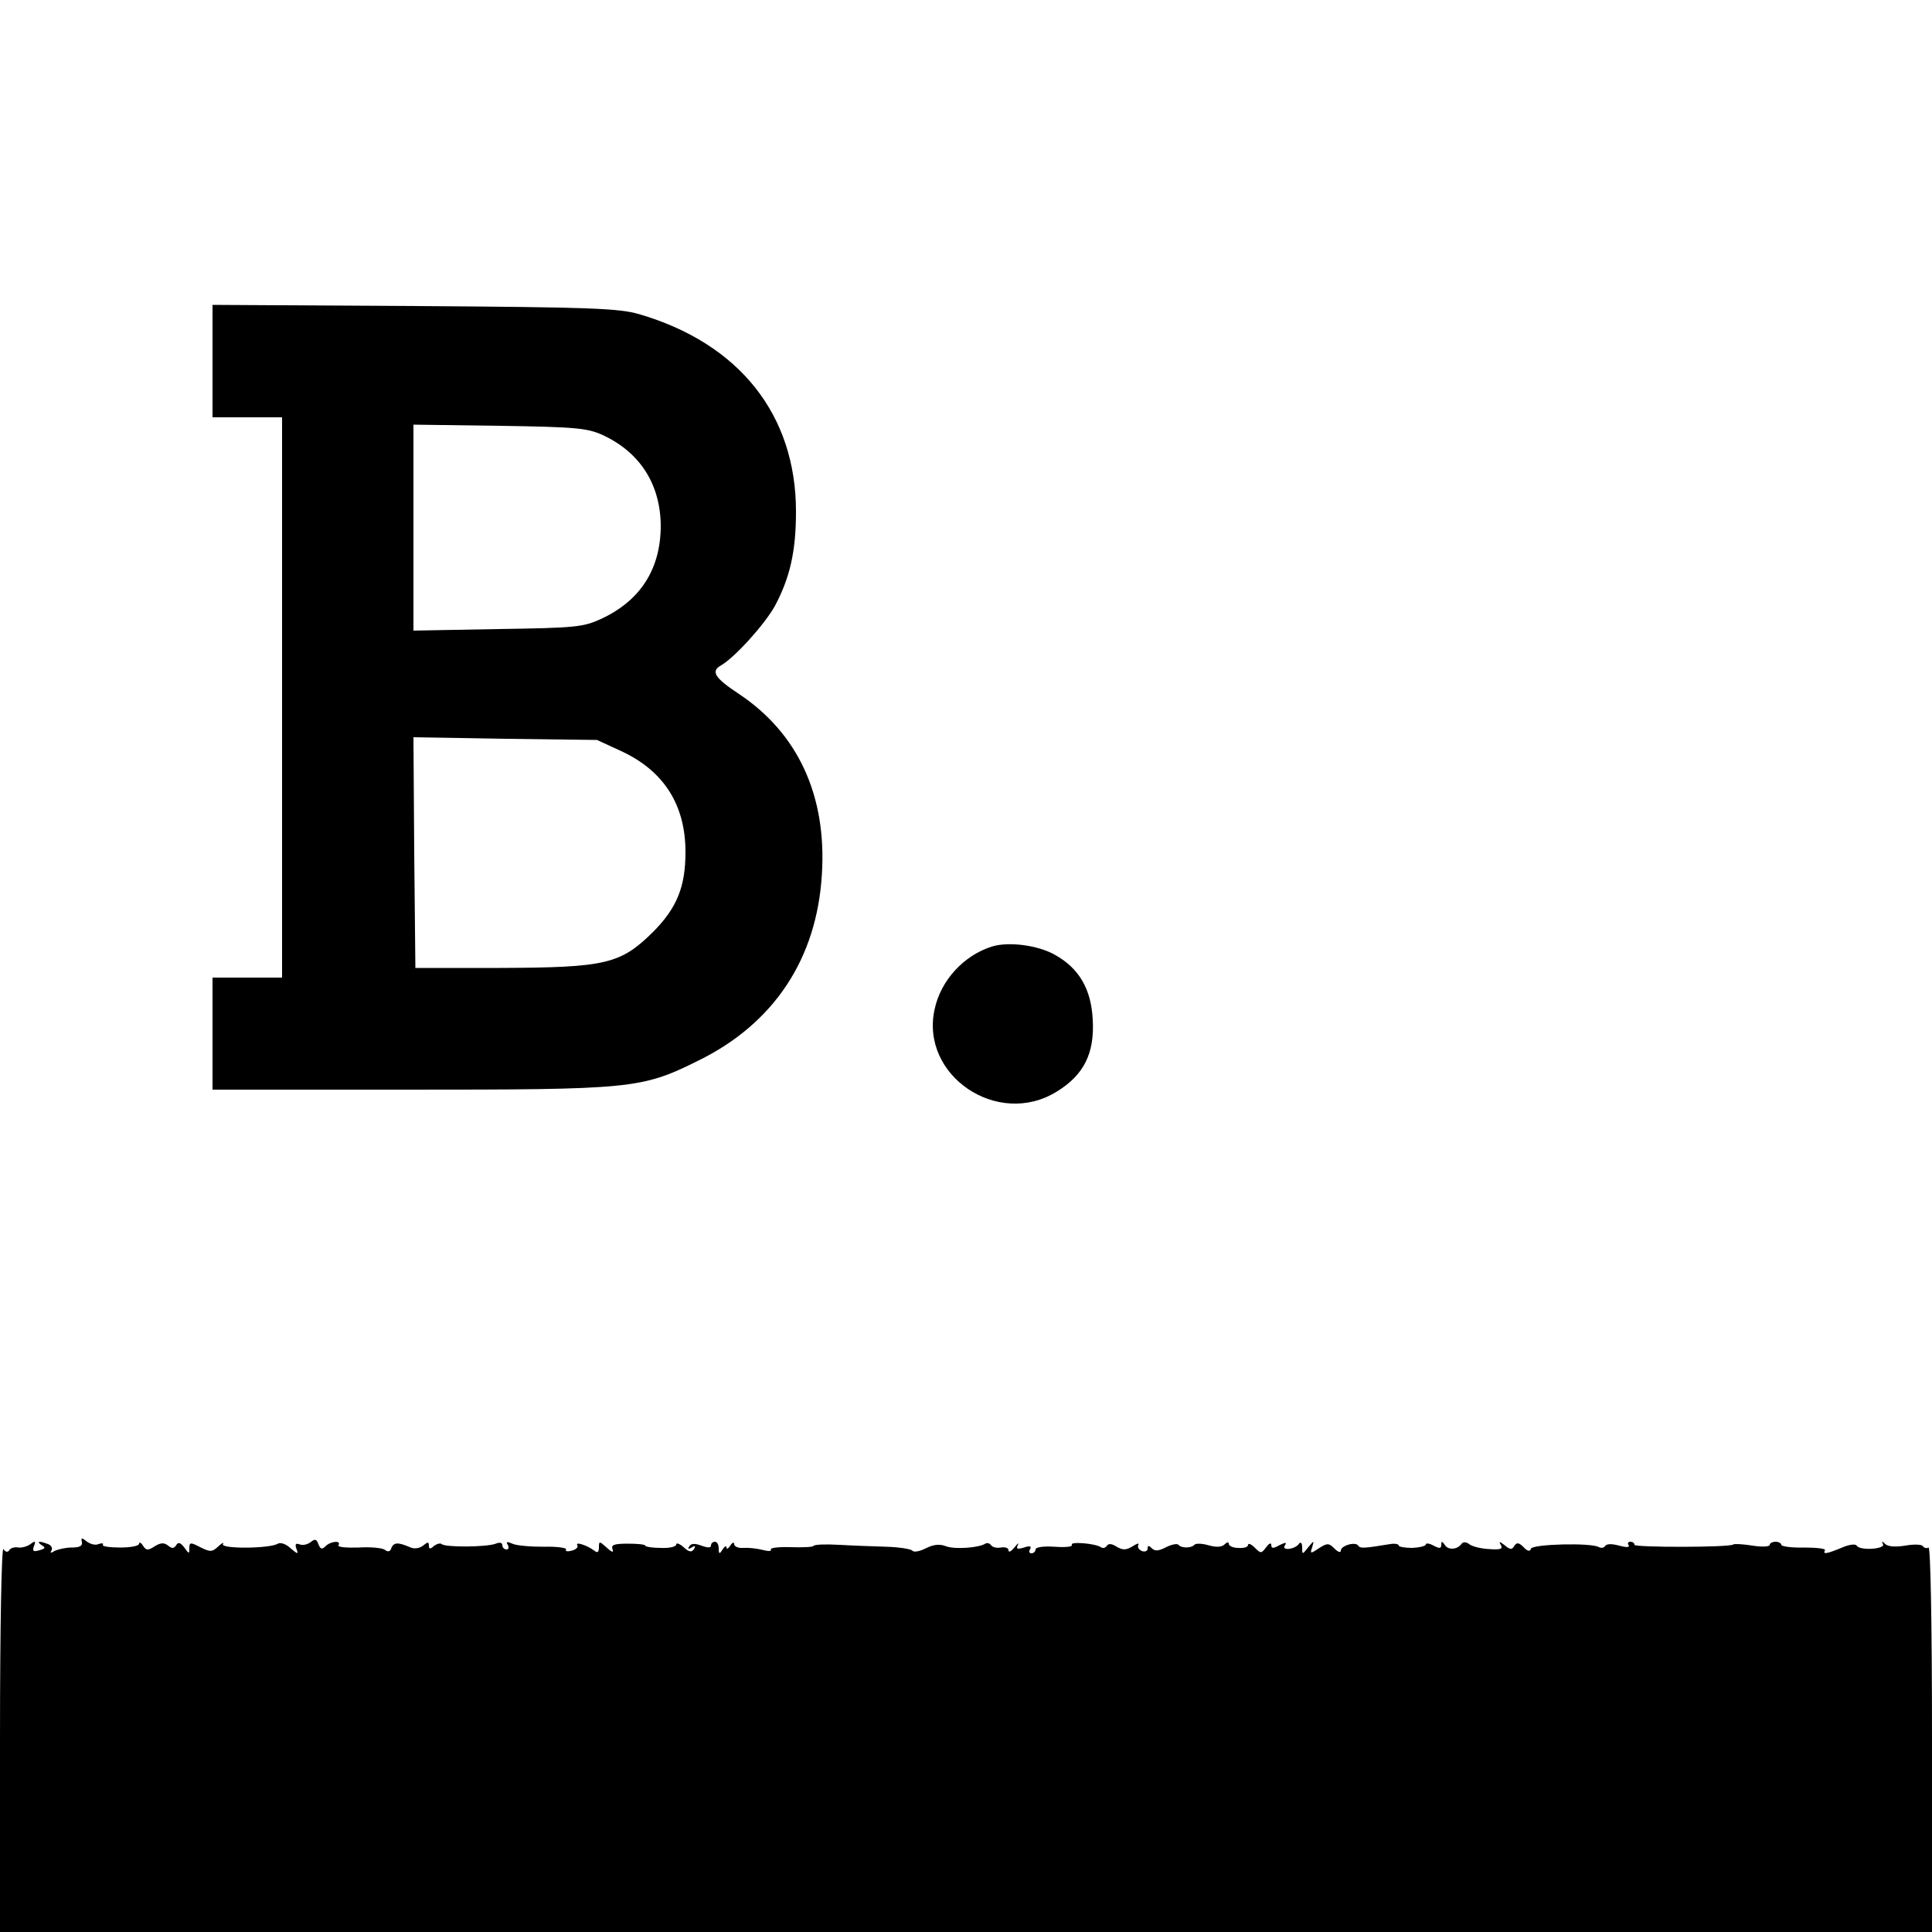
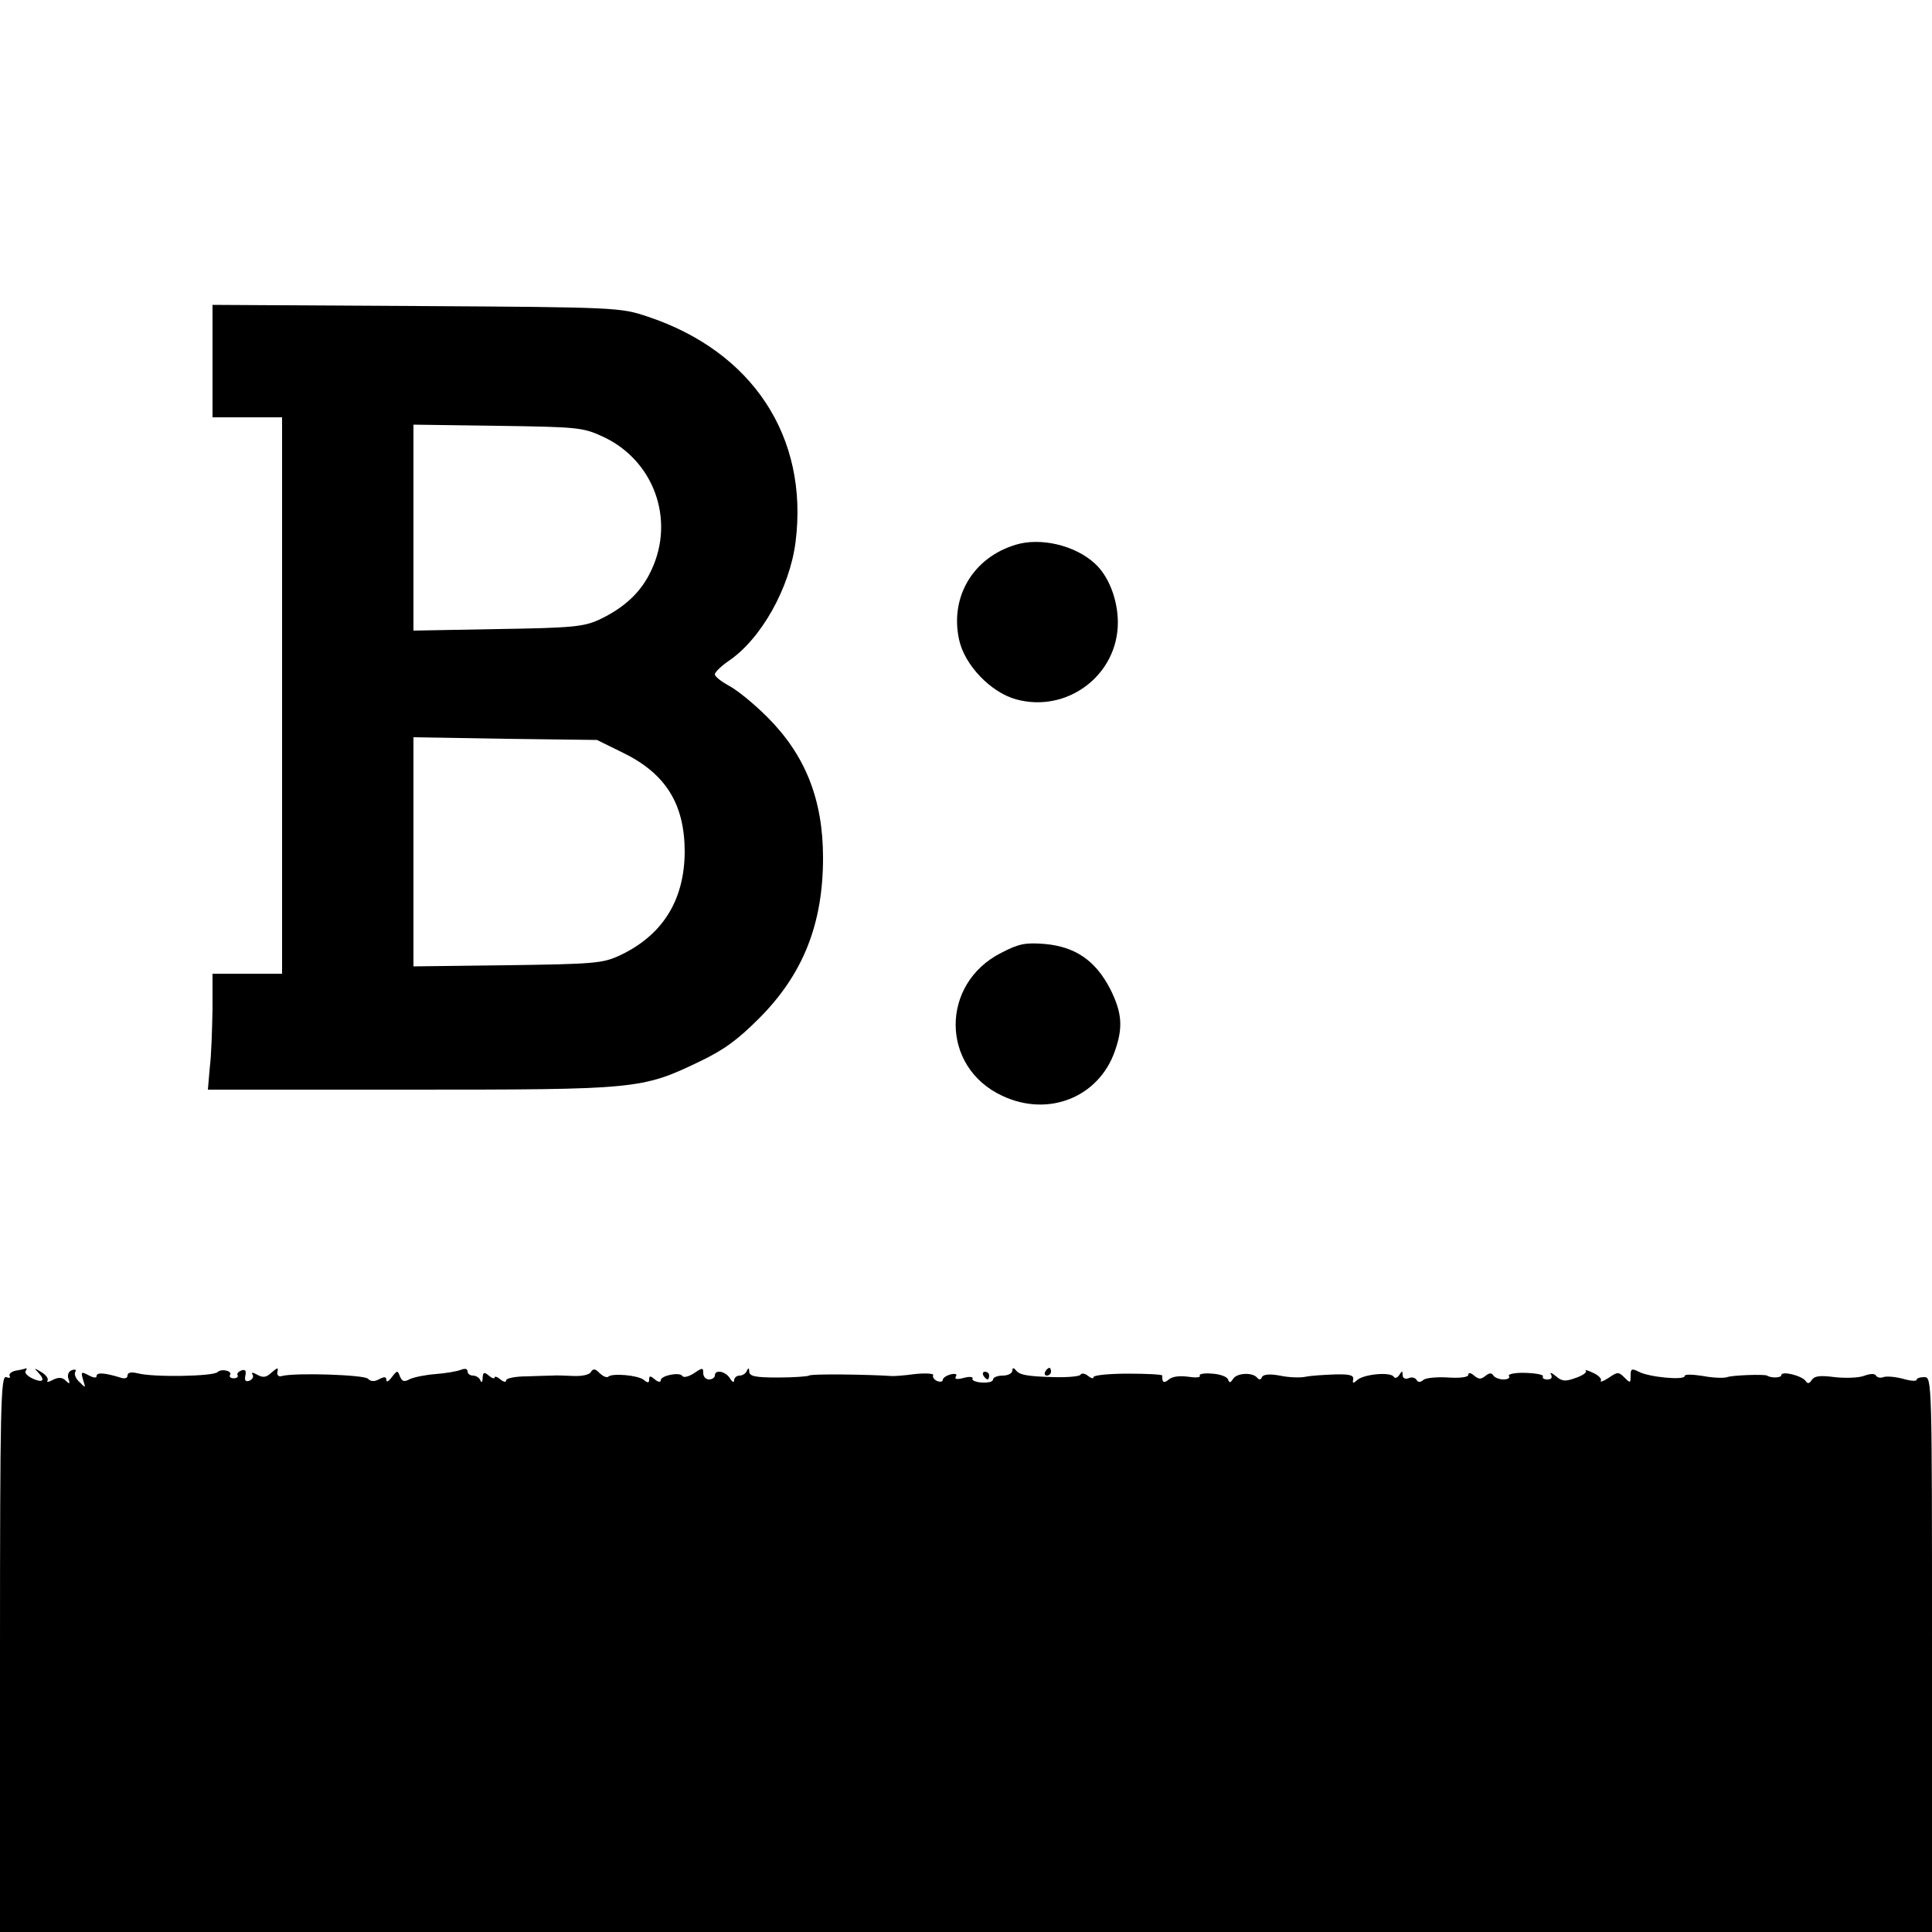
<svg xmlns="http://www.w3.org/2000/svg" version="1.0" width="500pt" height="500pt" viewBox="0 0 500 500" preserveAspectRatio="xMidYMid meet">
  <g transform="translate(0,500) scale(0.1,-0.1)" fill="#000000" stroke="none">
-     <path d="M550 4065 l0 -145 90 0 90 0 0 -725 0 -725 -90 0 -90 0 0 -145 0 -145 504 0 c582 0 606 2 753 75 196 96 307 264 320 482 13 204 -62 366 -216 468 -62 41 -72 58 -45 73 35 20 112 105 139 153 39 73 55 141 55 245 0 250 -146 435 -406 511 -52 15 -121 18 -581 21 l-523 3 0 -146z m1010 -191 c97 -45 149 -128 150 -234 0 -113 -53 -195 -155 -242 -46 -21 -66 -23 -267 -26 l-218 -4 0 267 0 266 223 -3 c200 -3 227 -6 267 -24z m48 -818 c110 -51 166 -139 166 -261 0 -90 -22 -144 -83 -206 -85 -84 -122 -93 -396 -94 l-220 0 -3 298 -2 299 237 -4 238 -3 63 -29z" />
-     <path d="M2566 2550 c-72 -23 -131 -87 -147 -161 -39 -172 163 -309 316 -214 70 43 98 99 93 186 -4 79 -35 133 -98 168 -44 25 -121 35 -164 21z" />
-     <path d="M212 1009 c2 -10 -6 -14 -27 -14 -16 0 -36 -5 -44 -9 -9 -6 -12 -5 -8 1 4 6 0 14 -9 17 -23 9 -31 7 -16 -3 11 -6 9 -9 -6 -13 -16 -5 -19 -2 -14 11 5 13 3 14 -9 5 -8 -6 -22 -10 -31 -9 -10 2 -21 -1 -24 -7 -4 -6 -10 -5 -15 3 -5 8 -9 -204 -9 -488 l0 -503 2500 0 2500 0 0 501 c0 306 -4 498 -9 494 -5 -3 -12 -1 -15 4 -3 4 -23 5 -45 1 -25 -4 -44 -3 -52 4 -8 8 -10 8 -6 0 8 -13 -60 -18 -68 -4 -3 5 -20 3 -40 -6 -39 -16 -48 -17 -42 -6 3 4 -21 7 -54 7 -32 -1 -59 3 -59 7 0 4 -7 8 -15 8 -8 0 -15 -4 -15 -8 0 -5 -20 -6 -45 -2 -25 4 -47 5 -49 3 -8 -8 -256 -8 -256 -1 0 5 -5 8 -11 8 -5 0 -8 -4 -4 -9 3 -6 -6 -6 -25 -1 -18 5 -32 5 -36 -1 -3 -5 -10 -6 -16 -3 -19 12 -172 8 -176 -4 -2 -8 -9 -7 -19 4 -12 12 -18 13 -24 3 -6 -10 -11 -10 -25 2 -13 10 -16 11 -10 1 6 -11 0 -13 -30 -11 -22 1 -45 7 -52 13 -8 6 -16 6 -20 0 -11 -15 -35 -16 -43 -2 -7 10 -9 10 -9 0 0 -10 -5 -10 -20 -2 -11 6 -20 7 -20 3 0 -4 -16 -8 -35 -9 -19 0 -35 3 -35 6 0 4 -10 6 -22 4 -67 -11 -78 -12 -83 -4 -7 11 -45 0 -45 -13 0 -6 -7 -4 -16 5 -15 15 -19 15 -41 1 -22 -15 -23 -14 -17 3 5 18 5 18 -10 0 -16 -20 -16 -20 -16 0 0 10 -4 15 -8 9 -10 -15 -46 -19 -37 -5 6 9 2 9 -14 1 -16 -9 -21 -9 -21 1 0 6 -6 4 -13 -6 -13 -17 -14 -17 -30 -1 -9 9 -17 12 -17 7 0 -6 -11 -9 -25 -8 -14 0 -25 5 -25 11 0 5 -5 4 -11 -2 -7 -7 -21 -8 -42 -2 -17 5 -33 5 -36 1 -8 -9 -34 -9 -41 0 -3 4 -18 1 -32 -6 -19 -10 -29 -11 -37 -3 -8 8 -11 8 -11 -1 0 -6 -7 -9 -15 -6 -8 4 -12 10 -9 16 3 5 -3 4 -15 -4 -17 -10 -25 -10 -41 -1 -12 8 -21 9 -25 3 -4 -6 -11 -8 -16 -4 -16 10 -81 15 -75 6 3 -5 -17 -7 -44 -5 -30 2 -50 -1 -50 -7 0 -5 -5 -10 -11 -10 -5 0 -7 5 -3 11 4 8 -1 9 -16 4 -17 -5 -21 -4 -16 6 4 8 0 5 -8 -5 -9 -11 -16 -15 -16 -8 0 6 -9 9 -20 7 -11 -2 -22 1 -25 6 -4 5 -10 7 -15 4 -18 -11 -78 -15 -101 -7 -17 7 -33 5 -53 -5 -16 -8 -31 -11 -35 -6 -3 4 -33 9 -66 10 -33 1 -89 3 -123 5 -35 2 -65 1 -67 -3 -2 -3 -29 -4 -60 -3 -30 1 -53 -2 -50 -6 3 -5 -7 -5 -22 -1 -16 4 -38 6 -50 5 -13 -1 -23 4 -23 10 0 6 -5 4 -10 -4 -5 -8 -10 -10 -10 -5 0 6 -5 3 -10 -5 -8 -13 -10 -12 -10 3 0 9 -4 17 -10 17 -5 0 -10 -4 -10 -10 0 -6 -9 -6 -25 0 -16 6 -27 6 -31 -2 -5 -7 -3 -8 6 -3 9 6 11 4 6 -4 -6 -9 -13 -8 -27 5 -10 9 -19 12 -19 7 0 -6 -18 -10 -40 -9 -22 0 -40 3 -40 6 0 3 -20 5 -45 5 -35 0 -44 -3 -40 -14 4 -10 -1 -9 -15 4 -19 17 -20 17 -20 0 0 -12 -4 -15 -12 -8 -19 14 -50 24 -44 14 3 -5 -3 -11 -14 -14 -11 -3 -18 -2 -15 3 3 4 -23 8 -58 7 -34 0 -71 3 -81 8 -14 6 -17 5 -12 -3 4 -7 2 -12 -3 -12 -6 0 -11 5 -11 11 0 7 -7 8 -17 4 -22 -9 -131 -10 -140 -1 -3 3 -12 1 -20 -5 -10 -9 -13 -8 -13 1 0 10 -3 10 -15 0 -9 -7 -22 -9 -32 -5 -32 14 -44 14 -50 -1 -3 -10 -9 -11 -17 -5 -6 5 -37 8 -68 6 -32 -1 -55 1 -52 6 8 13 -20 11 -34 -3 -9 -9 -13 -7 -18 6 -5 13 -9 14 -20 5 -8 -6 -20 -9 -28 -6 -11 4 -13 1 -9 -11 6 -15 4 -15 -15 1 -11 11 -26 16 -33 12 -20 -13 -149 -14 -142 -1 3 6 -2 3 -12 -6 -16 -15 -21 -15 -47 -2 -25 13 -28 13 -28 -3 0 -15 -1 -15 -13 2 -10 13 -16 15 -21 6 -6 -9 -11 -9 -21 -1 -10 8 -19 8 -35 -2 -17 -11 -22 -11 -30 2 -5 8 -10 10 -10 5 0 -6 -22 -10 -49 -10 -27 0 -47 3 -45 7 3 4 -2 5 -11 2 -8 -4 -22 0 -31 7 -12 10 -15 10 -12 -2z" />
+     <path d="M550 4065 l0 -145 90 0 90 0 0 -720 0 -720 -90 0 -90 0 0 -92 c-1 -51 -3 -119 -7 -150 l-5 -58 521 0 c588 0 602 1 750 72 65 31 100 57 155 112 114 114 166 244 166 416 0 151 -46 266 -144 364 -34 34 -78 70 -99 81 -20 11 -37 24 -37 30 0 5 16 21 35 34 85 57 159 190 174 309 34 272 -112 493 -384 583 -69 23 -77 24 -597 27 l-528 3 0 -146z m1008 -194 c133 -60 190 -214 128 -346 -26 -57 -70 -98 -136 -129 -40 -18 -69 -21 -262 -24 l-218 -4 0 267 0 266 218 -3 c204 -3 220 -4 270 -27z m54 -819 c111 -54 160 -133 160 -257 -1 -126 -58 -217 -171 -269 -42 -19 -66 -21 -288 -24 l-243 -3 0 296 0 297 238 -4 237 -3 67 -33z" />
+     <path d="M2628 3590 c-109 -33 -170 -134 -146 -245 14 -66 82 -137 148 -155 132 -36 263 63 263 199 0 59 -24 121 -60 153 -51 47 -141 68 -205 48z" />
+     <path d="M2591 2534 c-158 -80 -157 -296 3 -370 119 -56 249 -4 291 115 22 62 19 100 -12 162 -38 73 -90 109 -169 116 -50 4 -67 1 -113 -23z" />
+     <path d="M42 1453 c-12 -2 -20 -9 -17 -14 3 -5 -1 -6 -9 -3 -14 5 -16 -73 -16 -715 l0 -721 2500 0 2500 0 0 718 c0 711 0 718 -20 718 -11 0 -20 -3 -20 -7 0 -4 -16 -3 -36 3 -20 5 -42 7 -50 4 -7 -3 -16 -1 -19 4 -3 6 -16 5 -32 -1 -14 -5 -48 -6 -75 -3 -38 5 -52 3 -59 -7 -6 -10 -11 -11 -16 -3 -10 14 -63 27 -63 15 0 -7 -26 -8 -37 -1 -8 4 -90 1 -103 -4 -8 -3 -37 -2 -63 3 -26 4 -47 5 -47 0 0 -12 -93 -3 -119 11 -18 9 -21 8 -21 -10 0 -20 -1 -20 -16 -5 -15 15 -18 15 -41 -1 -14 -9 -23 -12 -20 -7 3 4 -6 14 -20 20 -14 7 -23 9 -19 5 4 -3 -8 -12 -26 -18 -27 -10 -36 -9 -52 5 -11 9 -16 10 -12 4 4 -8 1 -13 -9 -13 -9 0 -14 3 -12 8 3 4 -17 8 -44 9 -28 1 -47 -3 -44 -8 4 -5 -3 -9 -14 -9 -11 0 -23 5 -26 10 -5 8 -11 7 -21 -1 -11 -9 -17 -9 -29 1 -9 8 -15 8 -15 2 0 -6 -20 -9 -52 -7 -29 2 -58 -1 -64 -6 -8 -7 -14 -7 -18 0 -4 6 -13 8 -21 4 -9 -3 -15 1 -15 8 0 12 -2 12 -9 0 -5 -7 -11 -9 -14 -4 -8 13 -76 7 -94 -8 -11 -10 -13 -10 -11 1 2 11 -9 14 -47 13 -27 -1 -62 -3 -76 -6 -14 -3 -44 -2 -67 3 -27 5 -43 3 -46 -4 -3 -7 -7 -8 -13 -1 -12 14 -53 12 -62 -4 -7 -10 -9 -11 -13 -1 -2 7 -21 14 -41 15 -20 2 -35 -1 -32 -5 3 -5 -10 -6 -30 -3 -21 3 -41 1 -50 -7 -13 -11 -18 -8 -17 10 0 3 -40 5 -89 5 -49 0 -89 -4 -89 -9 0 -5 -6 -3 -14 3 -8 7 -17 8 -20 3 -2 -4 -33 -7 -68 -6 -74 2 -90 6 -100 19 -5 6 -8 5 -8 -2 0 -7 -11 -13 -25 -13 -14 0 -25 -5 -25 -10 0 -6 -13 -9 -29 -8 -16 1 -27 6 -24 10 2 5 -8 6 -23 2 -18 -5 -25 -3 -20 4 4 6 -2 8 -14 5 -11 -3 -20 -9 -20 -14 0 -5 -7 -6 -15 -3 -8 4 -12 10 -10 15 3 4 -18 6 -47 3 -29 -4 -57 -6 -63 -5 -61 4 -207 6 -211 1 -3 -2 -39 -5 -80 -5 -59 0 -74 3 -75 15 0 10 -2 11 -6 3 -2 -7 -11 -13 -19 -13 -8 0 -14 -6 -14 -12 0 -7 -5 -5 -11 5 -11 18 -39 24 -39 7 0 -5 -7 -10 -15 -10 -8 0 -15 7 -15 16 0 15 -2 15 -24 0 -14 -9 -27 -12 -30 -7 -7 11 -56 1 -56 -11 0 -6 -7 -5 -15 2 -12 10 -15 10 -15 0 0 -9 -3 -10 -14 -1 -15 12 -82 18 -92 8 -4 -3 -13 1 -22 9 -11 12 -17 13 -23 3 -4 -7 -23 -11 -46 -10 -21 1 -45 2 -53 1 -8 0 -39 -1 -67 -2 -29 0 -53 -5 -53 -10 0 -6 -6 -5 -15 2 -8 7 -15 9 -15 5 0 -4 -7 -2 -15 5 -12 10 -15 9 -16 -6 0 -11 -3 -14 -6 -6 -2 6 -11 12 -19 12 -8 0 -14 5 -14 11 0 7 -7 8 -17 4 -10 -4 -39 -9 -65 -11 -27 -2 -56 -8 -67 -13 -15 -8 -20 -7 -26 7 -6 16 -7 16 -21 -2 -8 -11 -14 -14 -14 -8 0 9 -5 10 -18 3 -13 -7 -22 -7 -30 1 -10 10 -186 16 -222 7 -9 -3 -14 2 -12 11 3 12 0 11 -15 -2 -14 -13 -22 -14 -37 -6 -12 7 -17 7 -12 0 3 -5 -1 -12 -8 -15 -10 -4 -14 0 -11 13 3 13 -1 17 -11 13 -7 -3 -12 -8 -9 -12 2 -4 -2 -8 -10 -8 -8 0 -12 4 -10 8 8 11 -22 18 -32 8 -11 -11 -166 -14 -207 -3 -17 4 -26 2 -26 -6 0 -7 -8 -9 -19 -5 -39 12 -61 14 -61 4 0 -6 -8 -5 -21 2 -19 10 -20 9 -14 -12 7 -22 7 -22 -9 -6 -10 9 -15 21 -11 27 3 5 0 7 -9 4 -9 -3 -12 -13 -9 -22 5 -14 3 -15 -7 -5 -9 9 -19 9 -33 2 -11 -6 -17 -7 -14 -2 3 5 -4 15 -16 22 -18 11 -20 11 -9 0 20 -21 14 -29 -13 -17 -13 6 -22 15 -19 19 3 5 4 8 2 8 -2 -1 -13 -4 -26 -6z" />
+     <path d="M2705 1450 c-3 -5 -1 -10 4 -10 6 0 11 5 11 10 0 6 -2 10 -4 10 -3 0 -8 -4 -11 -10z" />
+     <path d="M2545 1440 c3 -5 8 -10 11 -10 2 0 4 5 4 10 0 6 -5 10 -11 10 -5 0 -7 -4 -4 -10z" />
  </g>
</svg>
